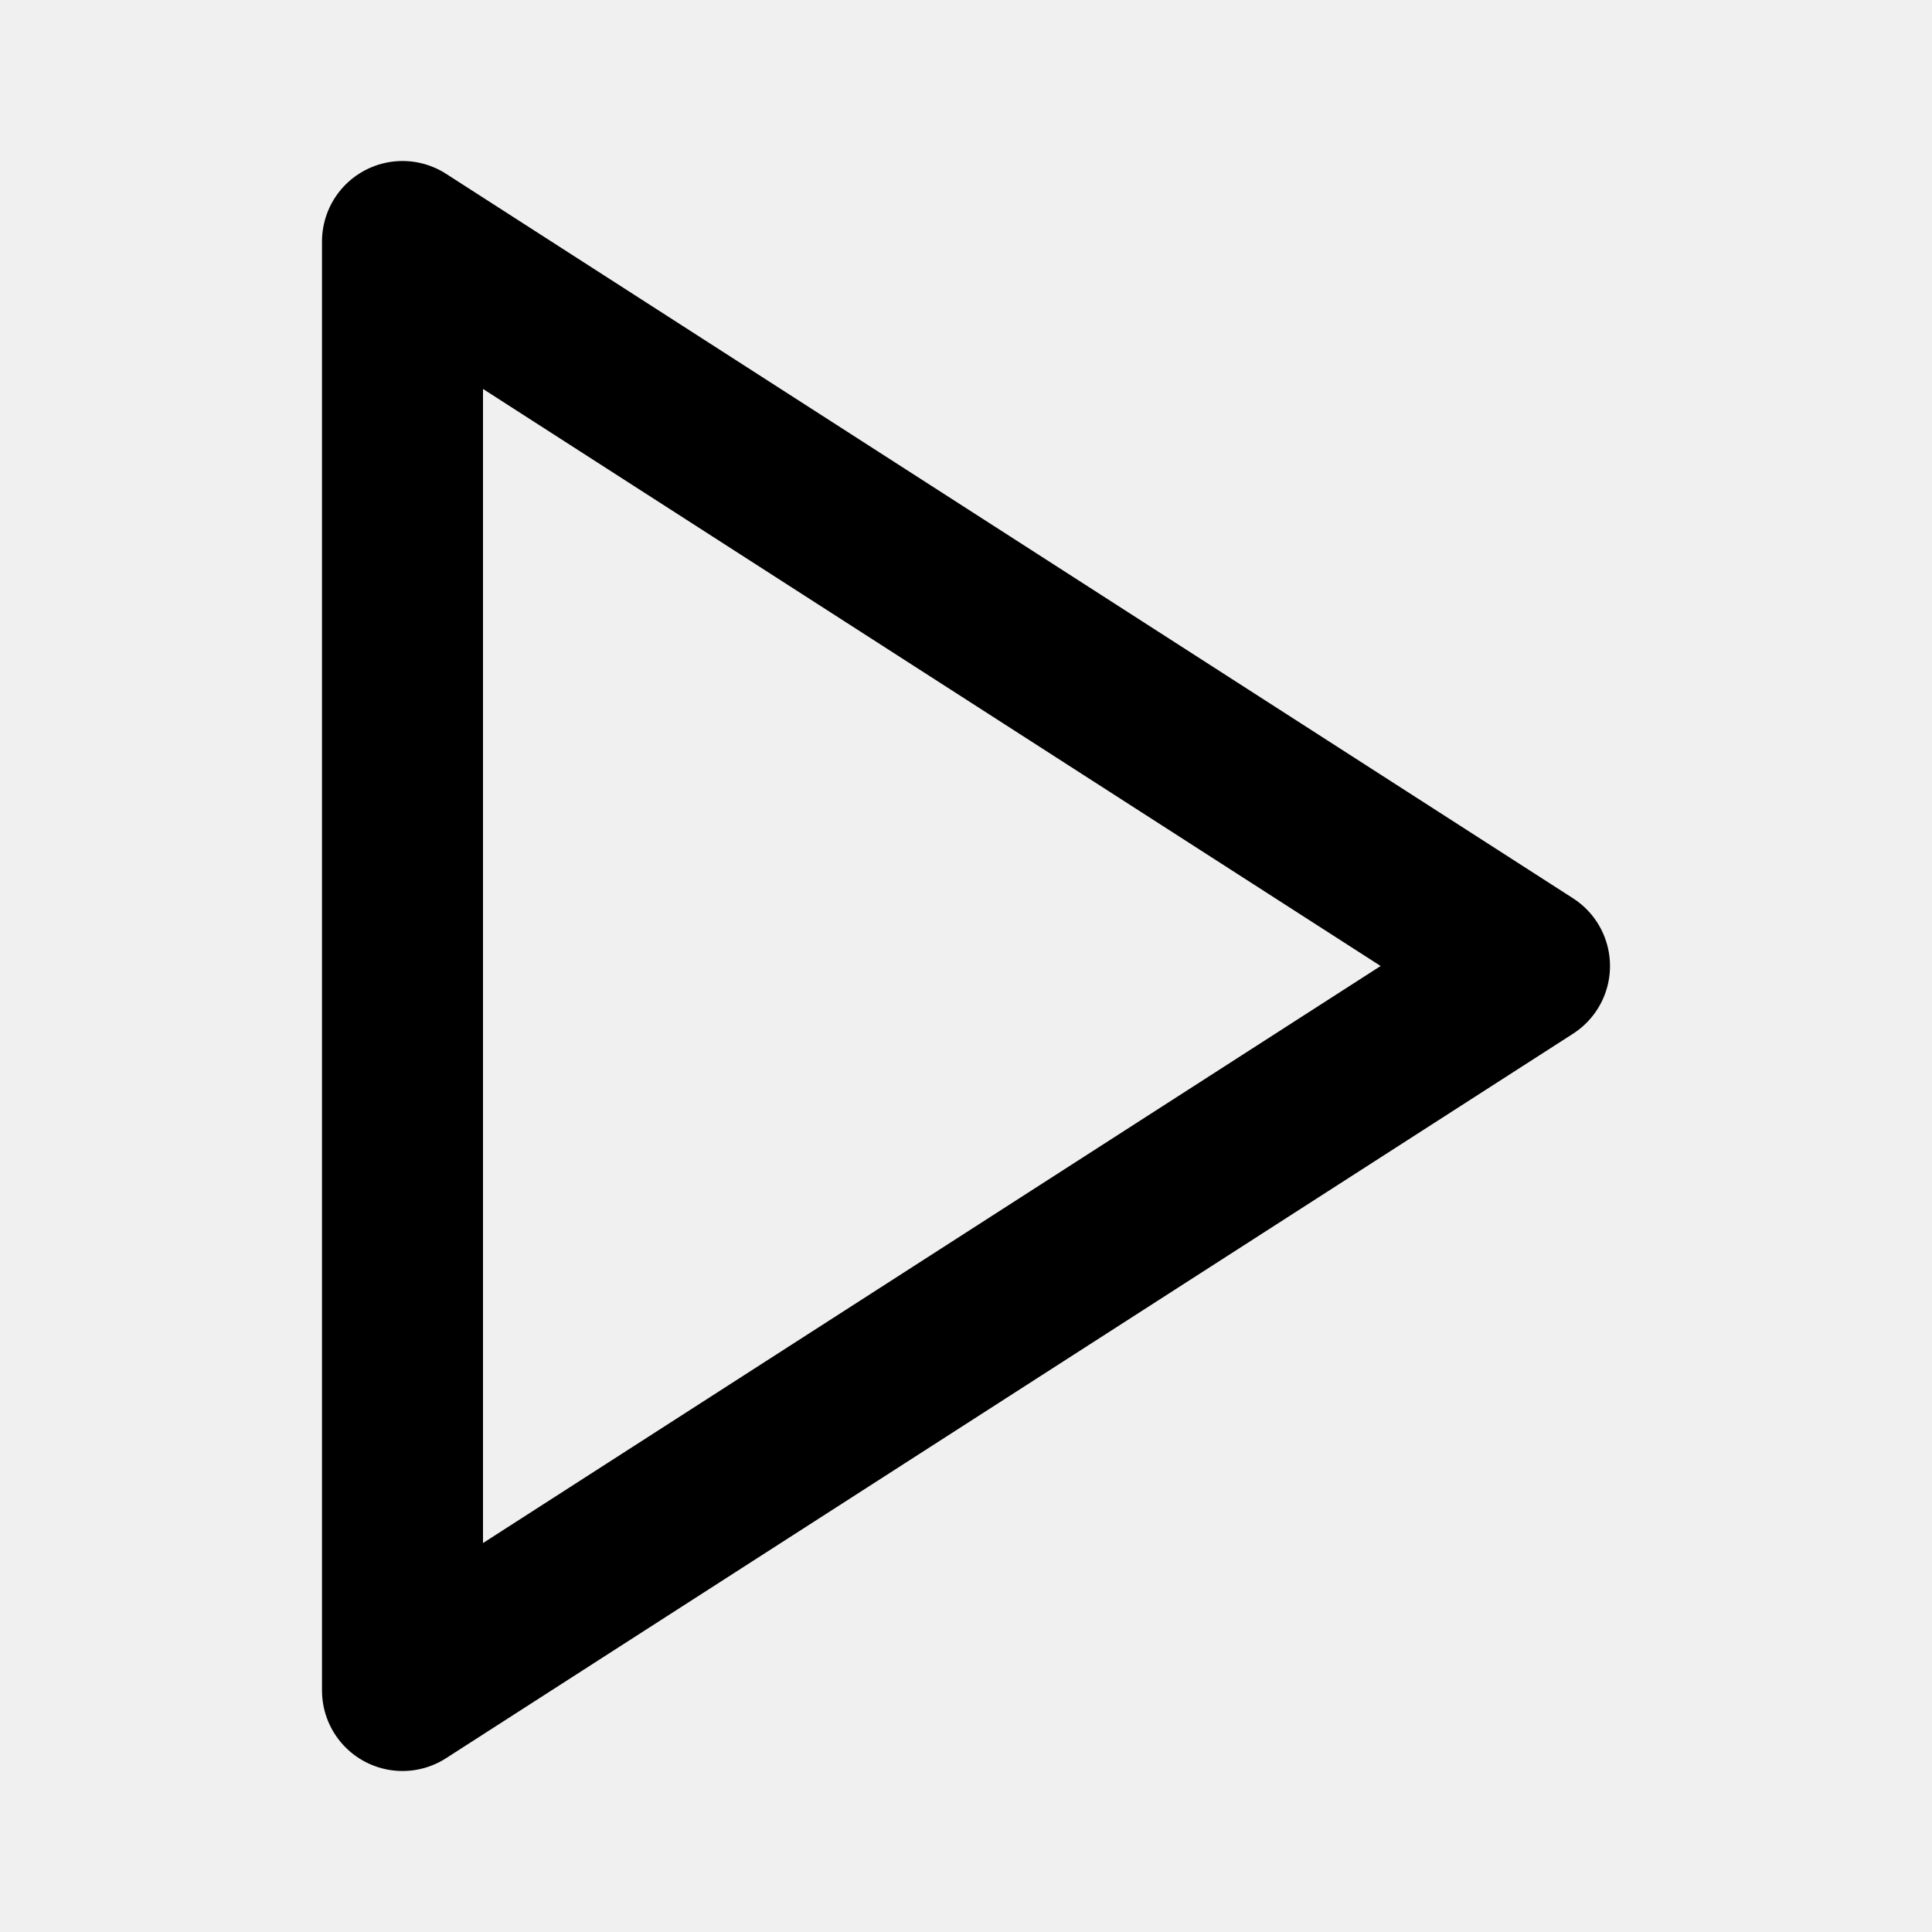
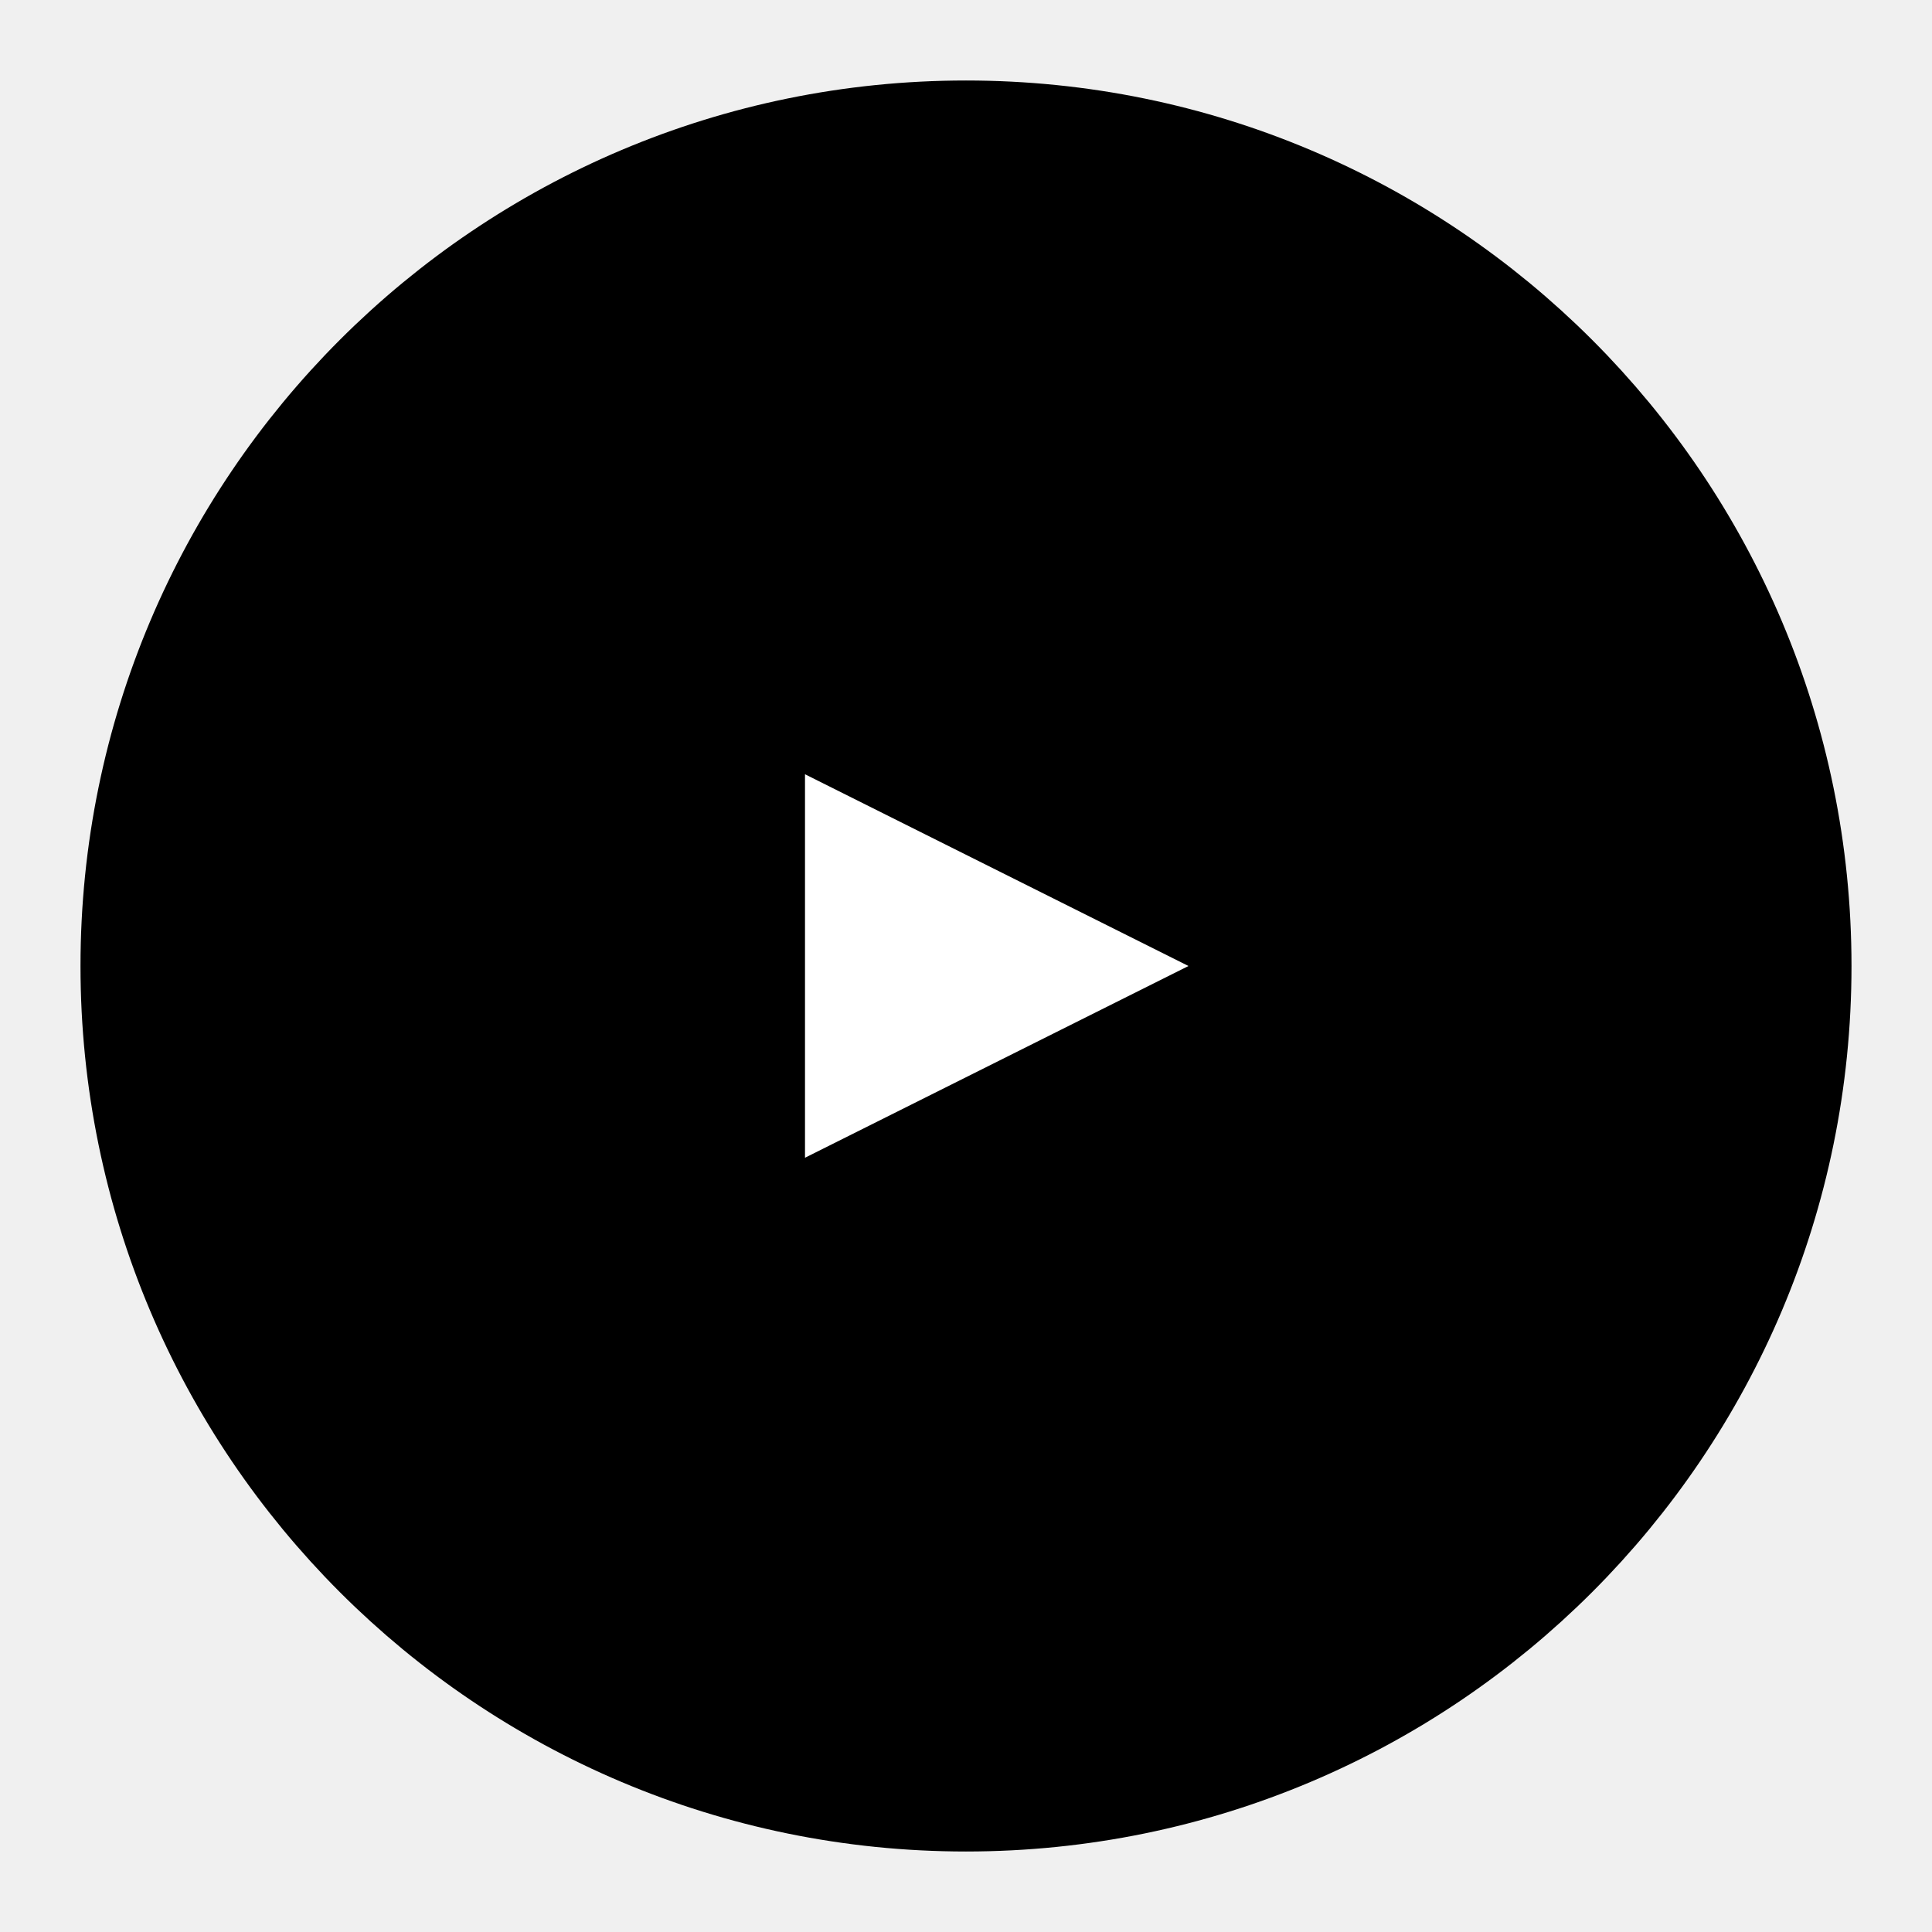
- <svg xmlns="http://www.w3.org/2000/svg" viewBox="0 0 24 24" fill="none" stroke="black" stroke-width="2" stroke-linecap="round" stroke-linejoin="round">
-   <polygon points="5 3 19 12 5 21 5 3" />
+ <svg xmlns="http://www.w3.org/2000/svg" width="96" height="96" viewBox="0 0 24 24" fill="none" stroke="currentColor" stroke-width="2" stroke-linecap="round" stroke-linejoin="round">
+   <circle cx="12" cy="12" r="10" fill="black" />
+   <path d="m9 8 8 4-8 4V8z" fill="white" />
</svg>
